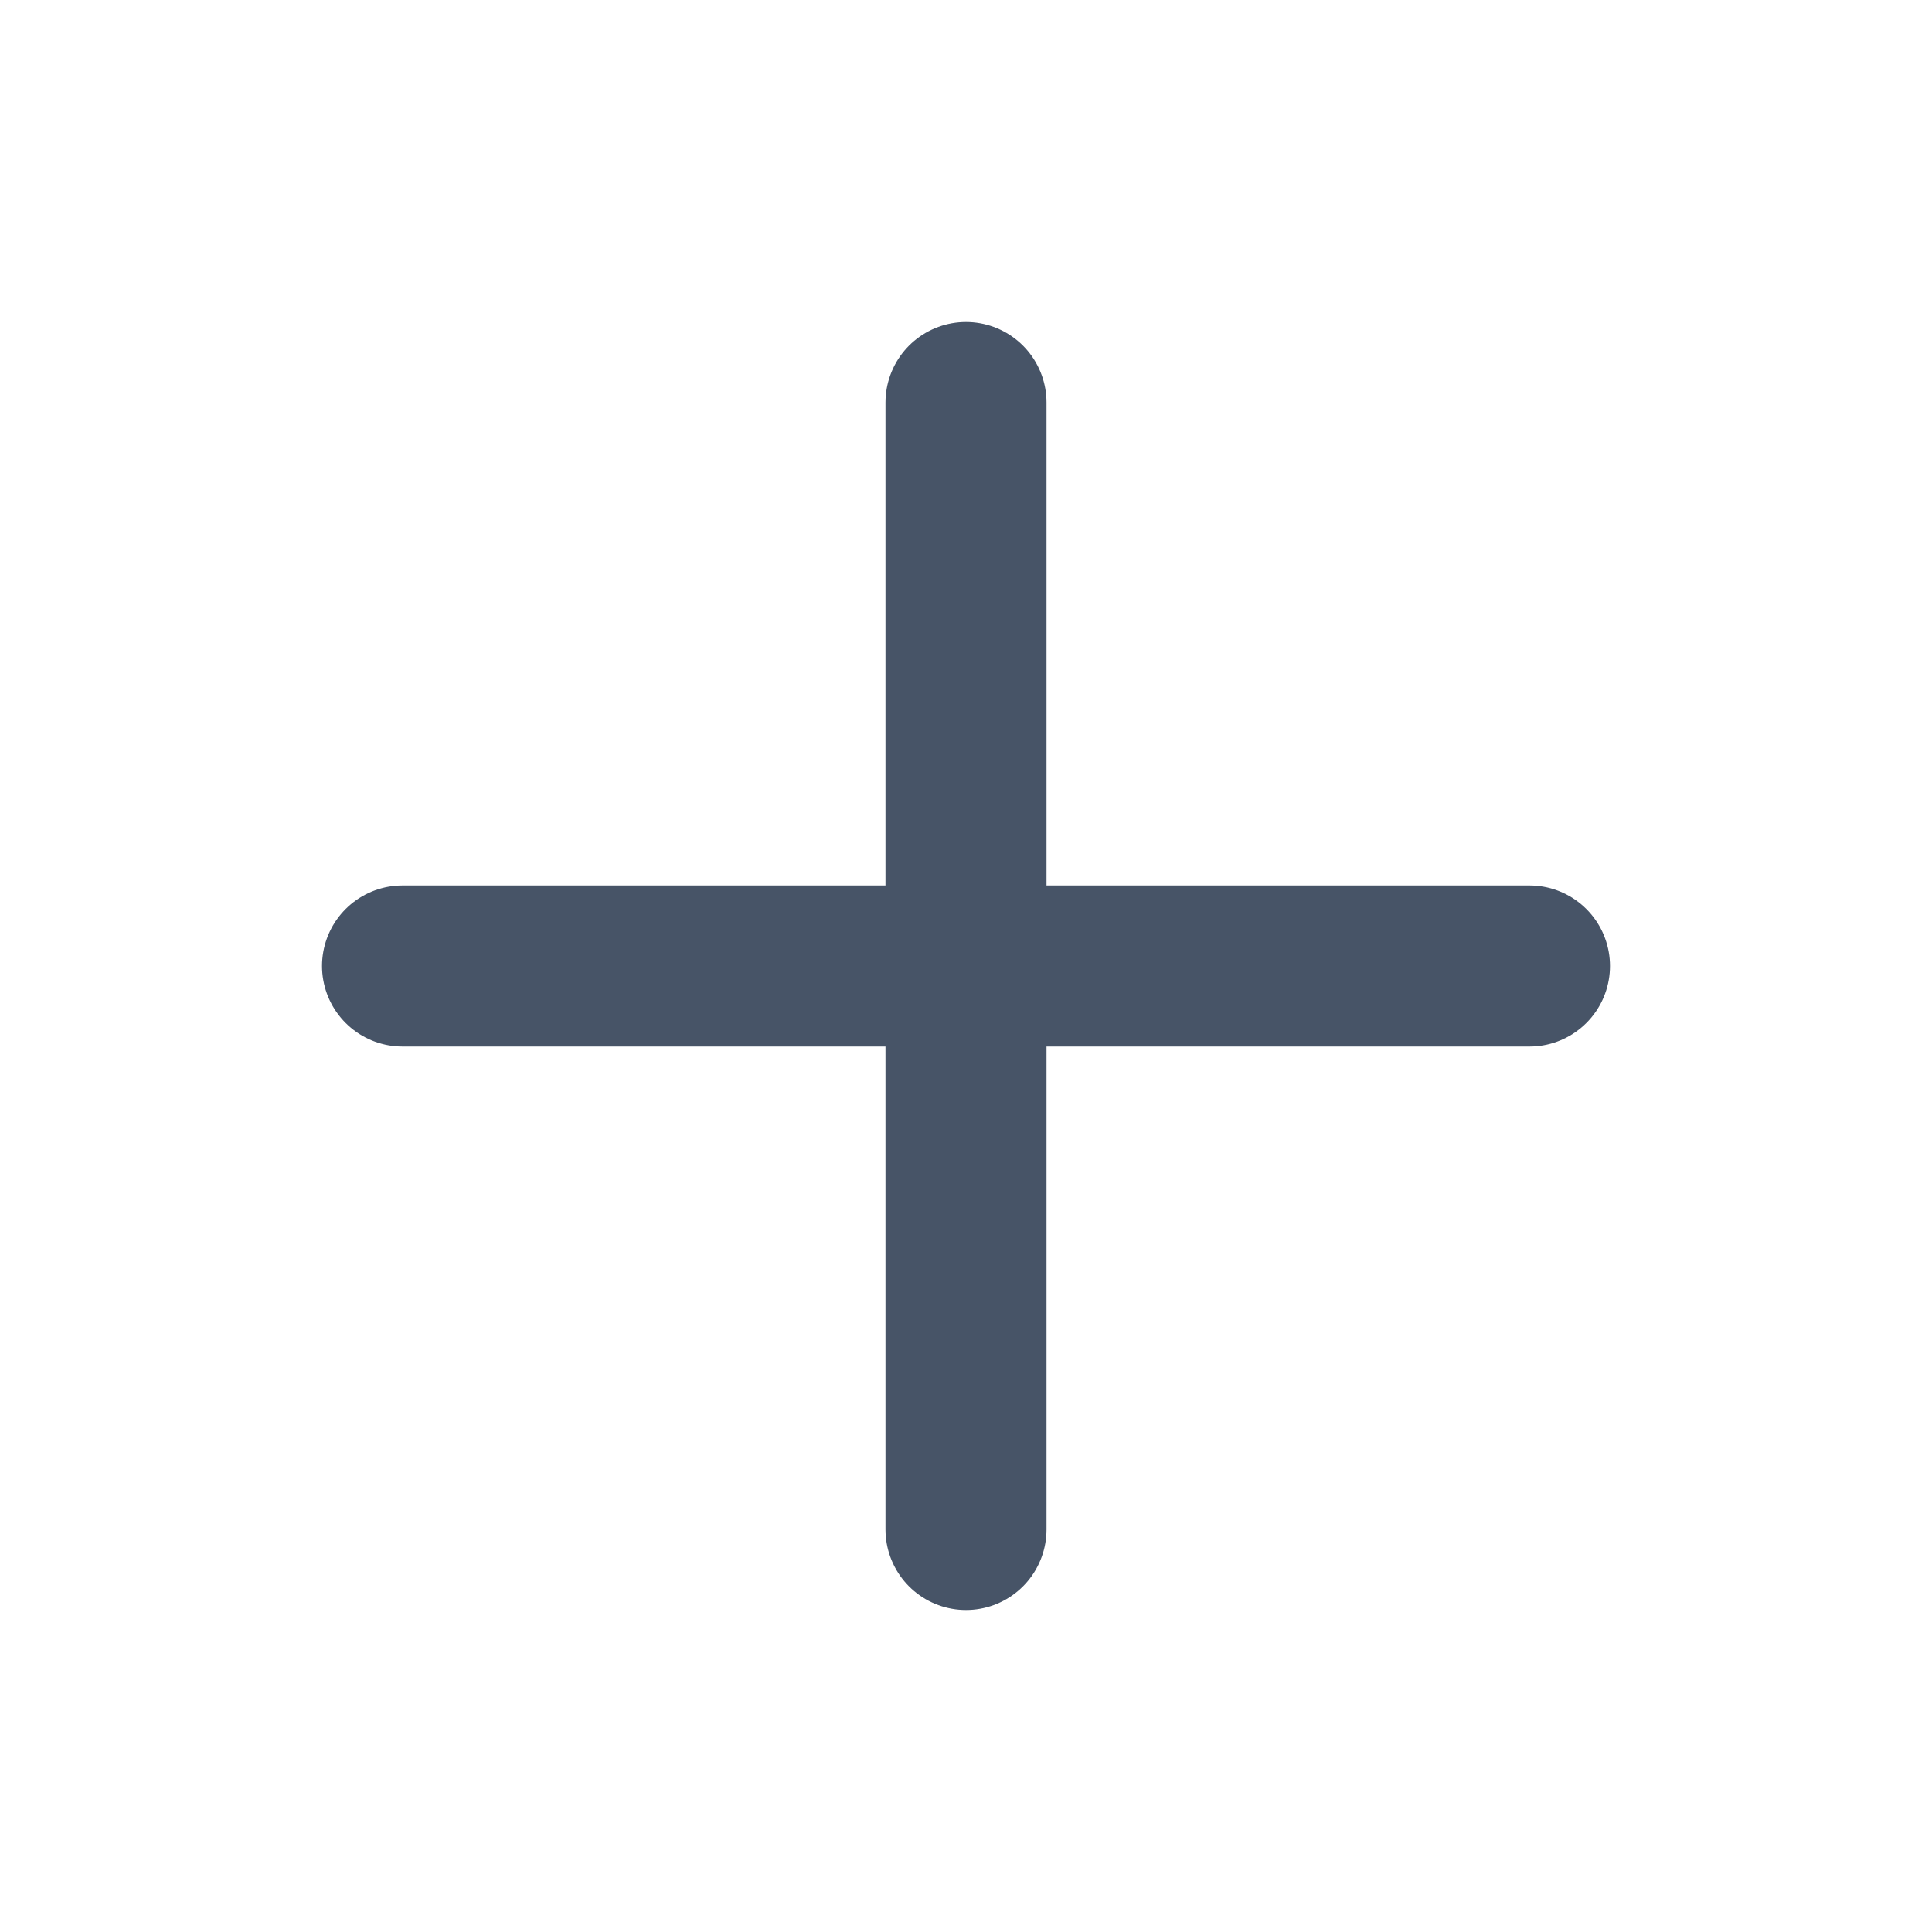
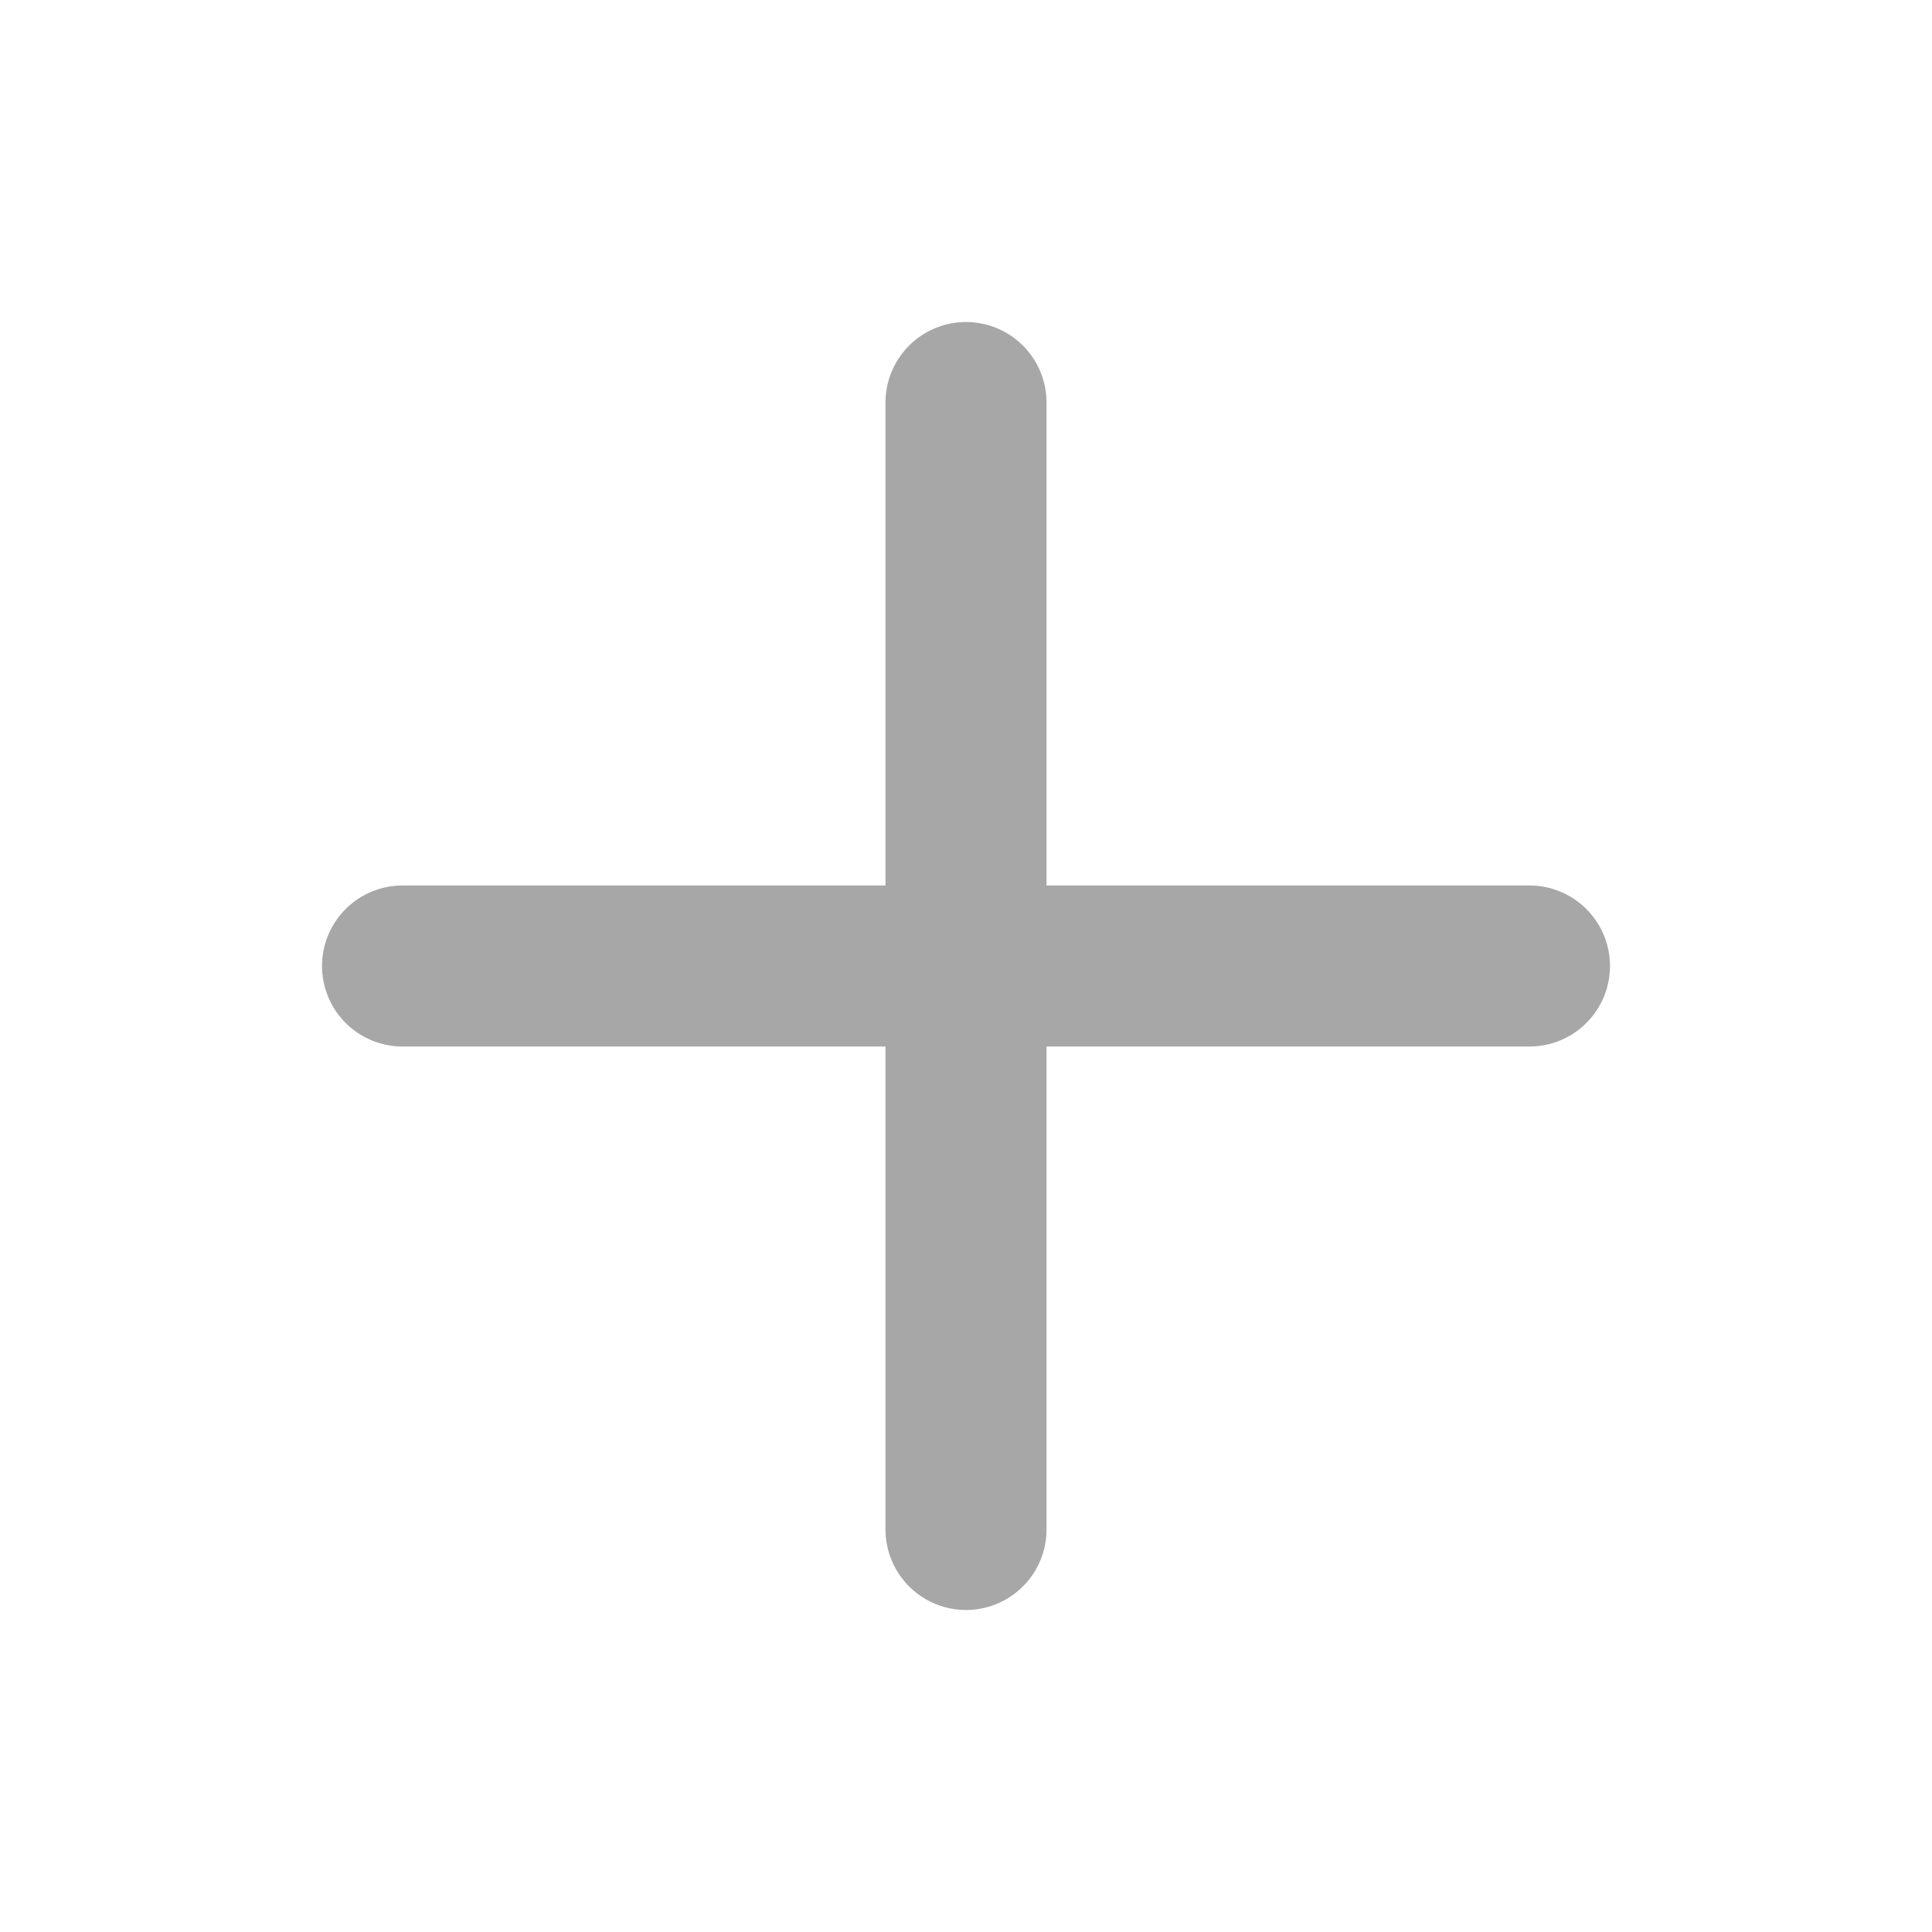
<svg xmlns="http://www.w3.org/2000/svg" width="20" height="20" viewBox="0 0 20 20" fill="none">
-   <path d="M10 4.167V15.833M4.167 10H15.833" stroke="#475467" stroke-width="1.667" stroke-linecap="round" stroke-linejoin="round" />
+   <path d="M10 4.167V15.833M4.167 10H15.833" stroke="#A7A7A7" stroke-width="1.667" stroke-linecap="round" stroke-linejoin="round" />
</svg>
